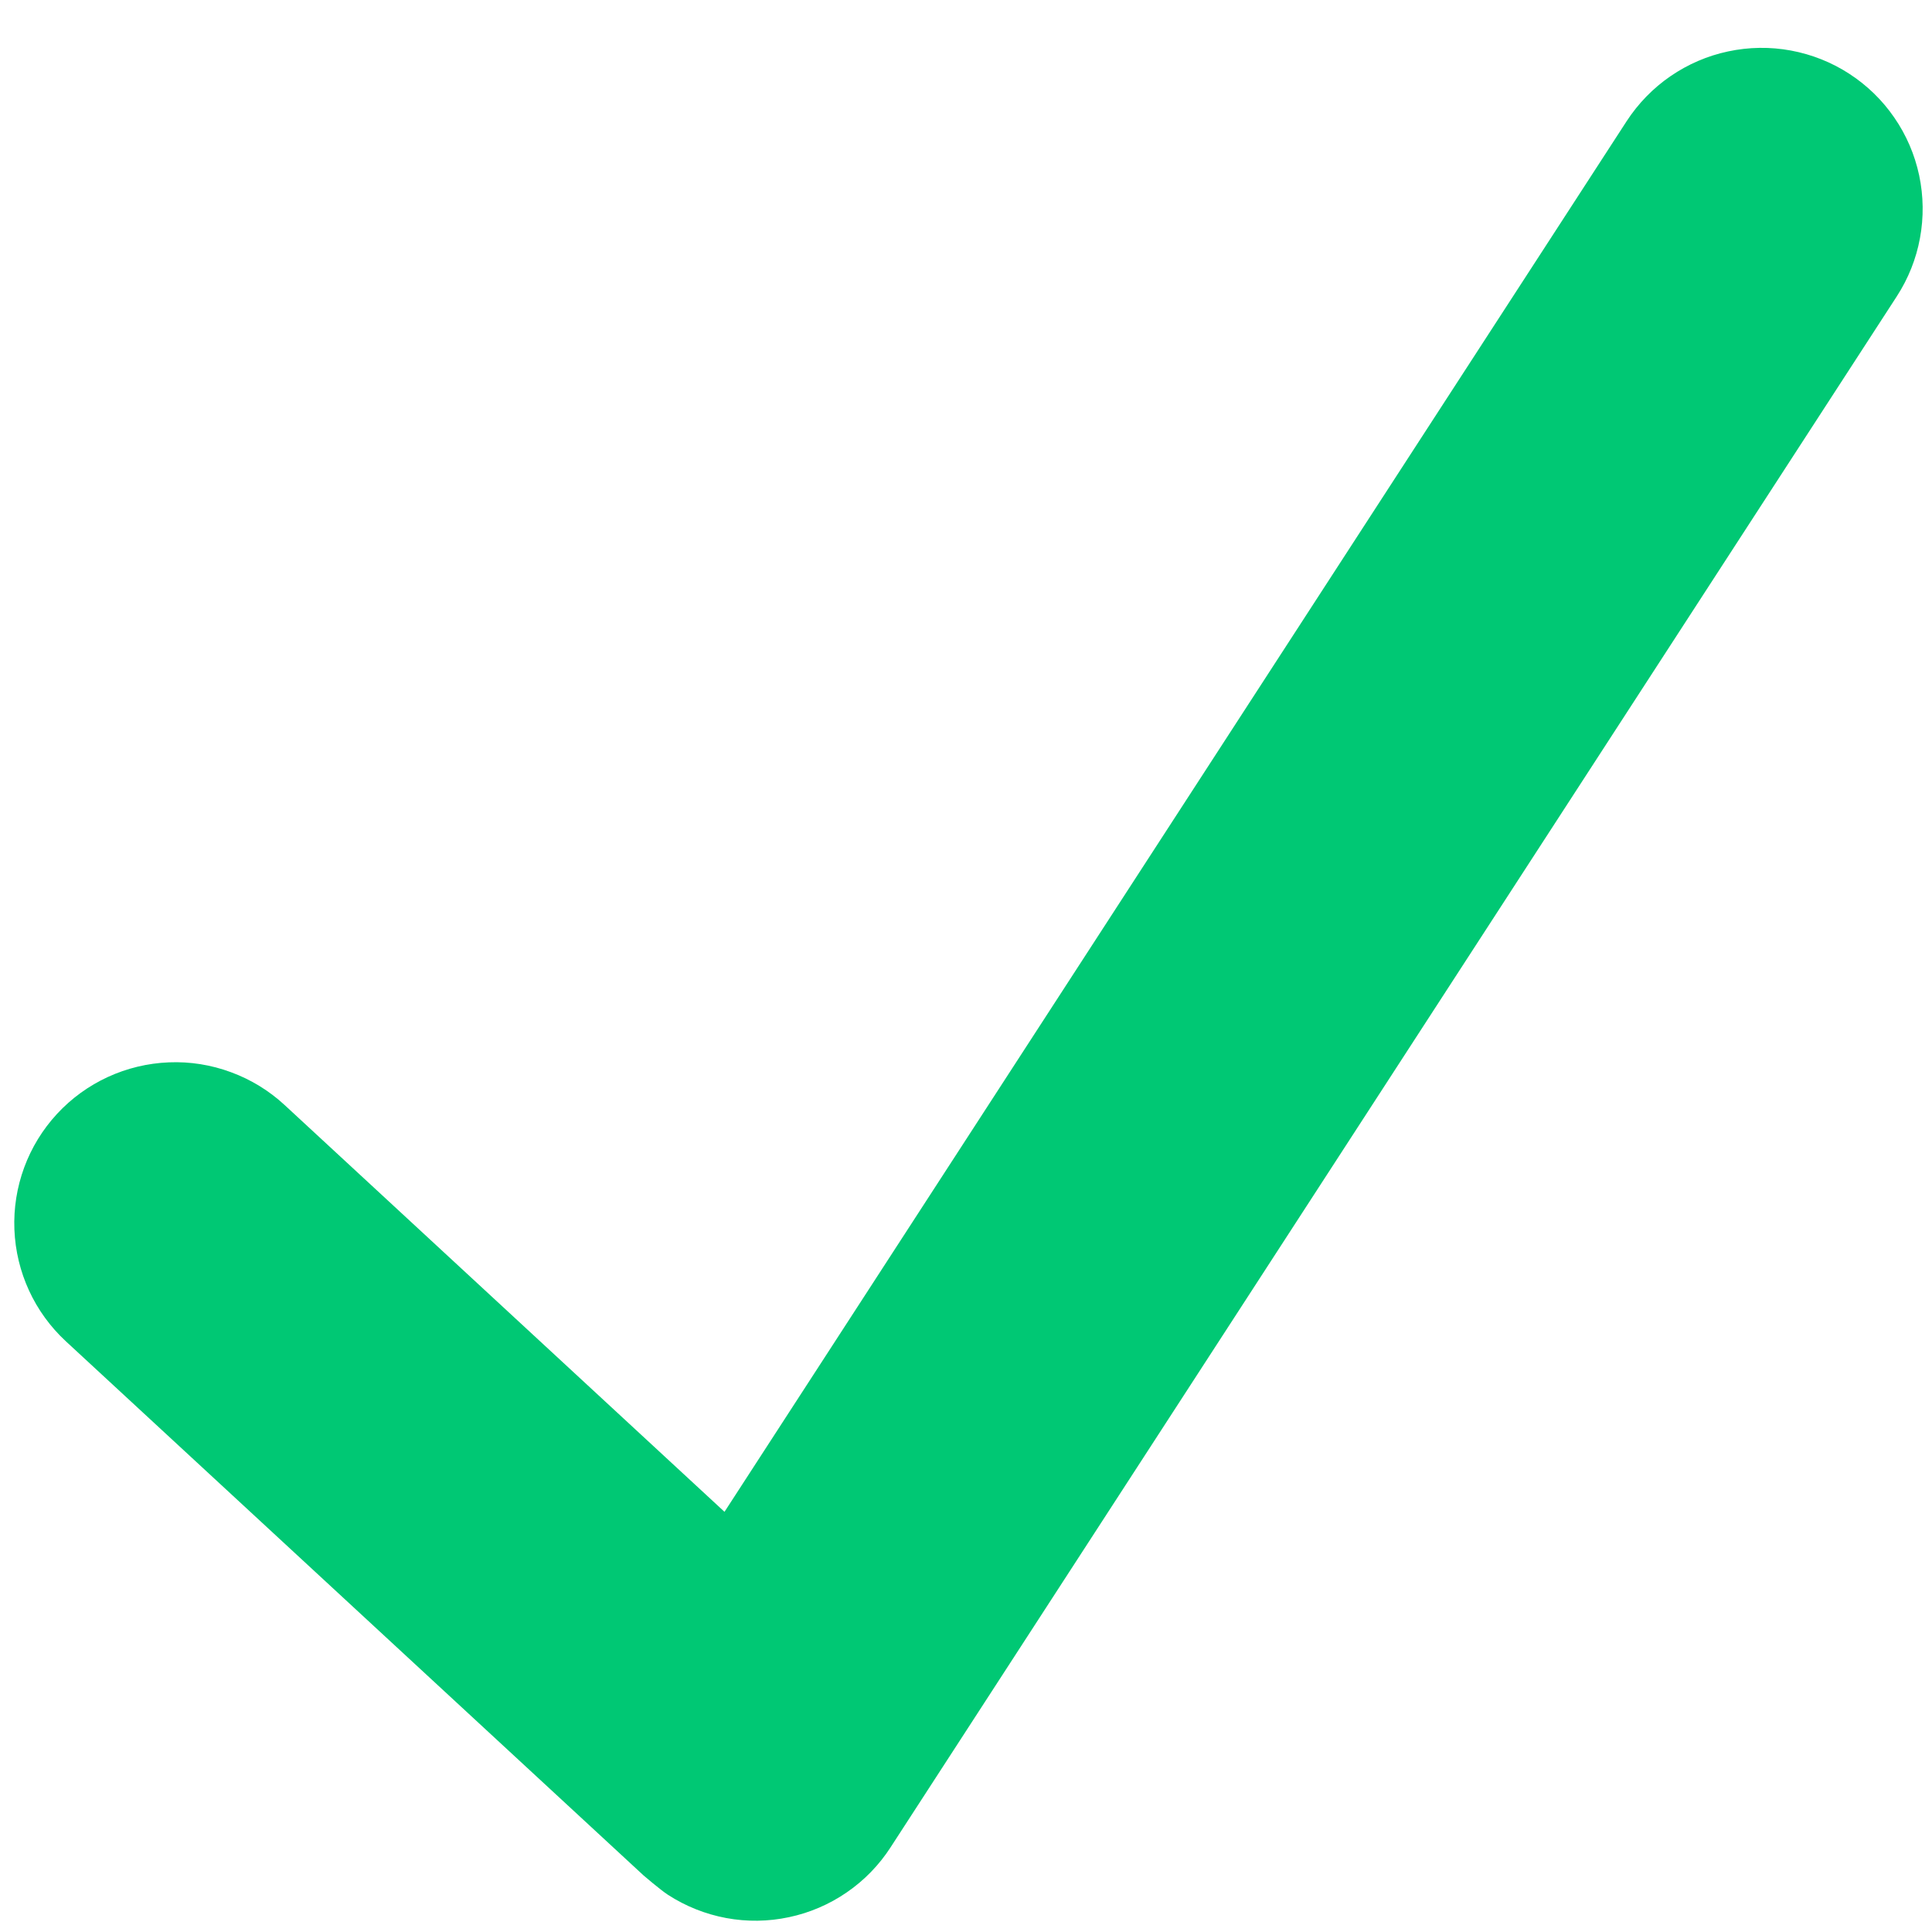
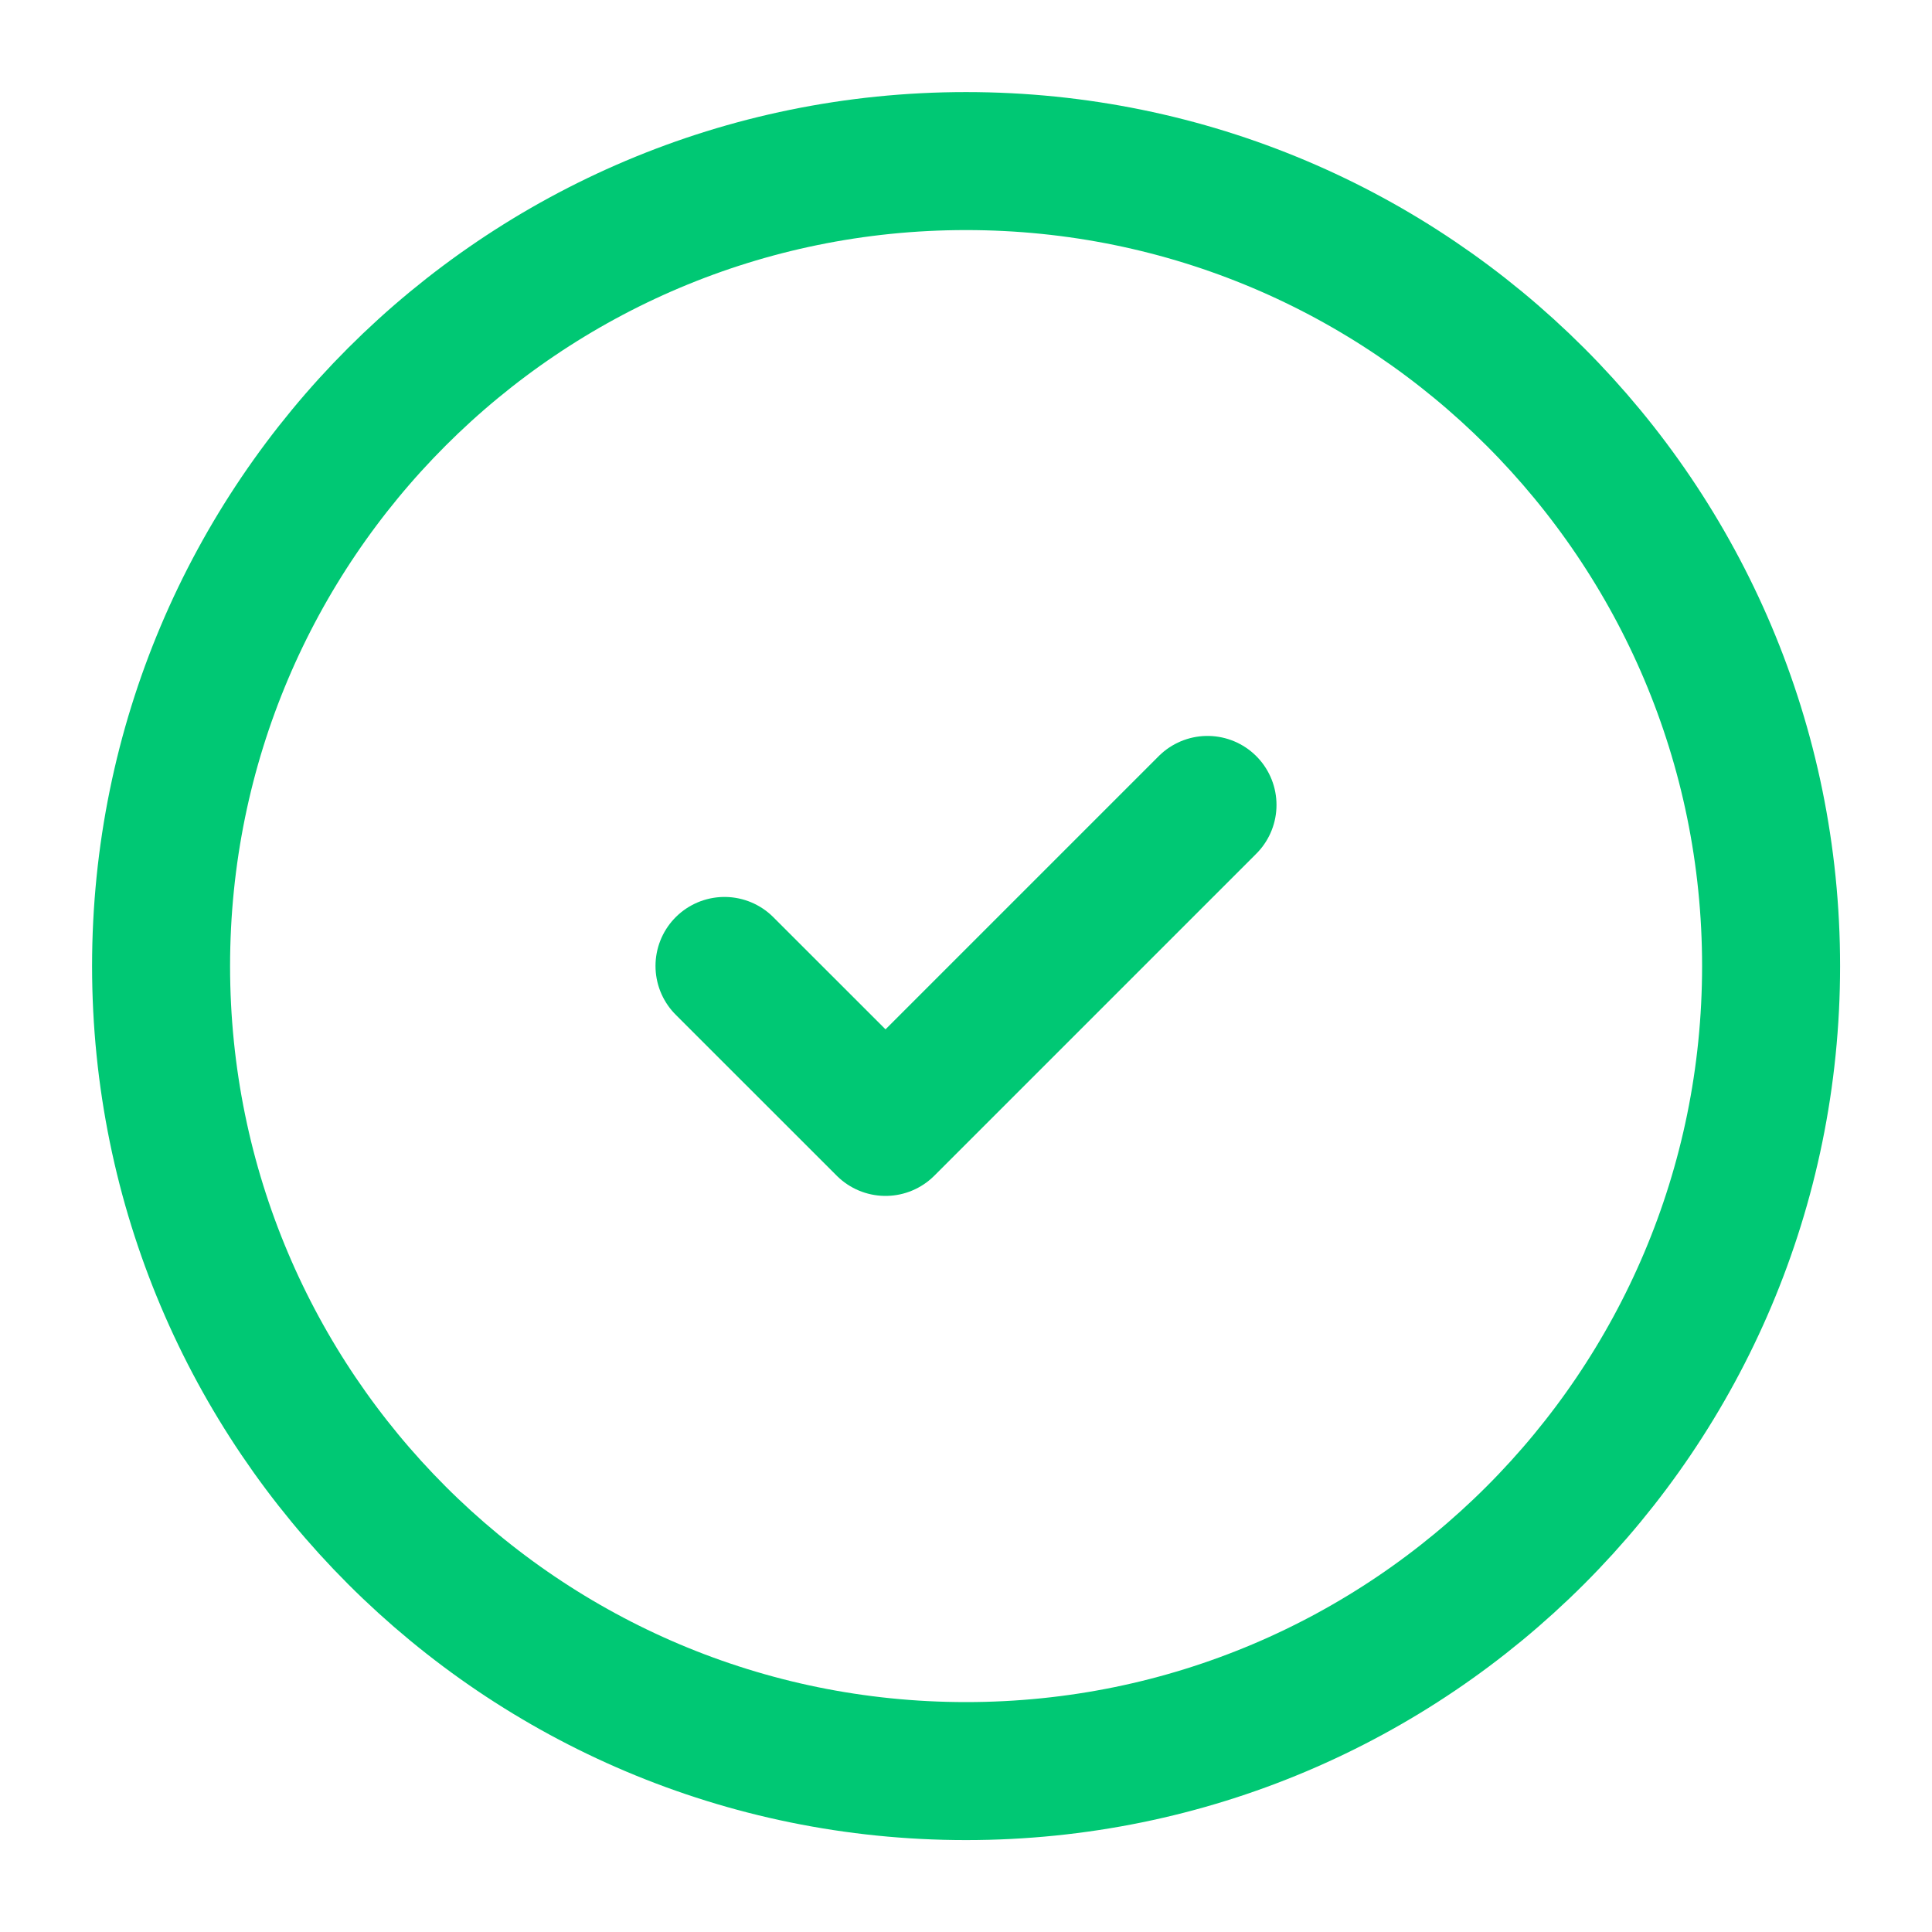
- <svg xmlns="http://www.w3.org/2000/svg" width="31" height="31" viewBox="0 0 31 31" fill="none">
-   <path d="M29.673 1.184C29.389 0.999 29.07 0.873 28.737 0.811C28.403 0.749 28.061 0.754 27.729 0.825C27.397 0.895 27.083 1.031 26.803 1.223C26.524 1.415 26.285 1.661 26.1 1.945L11.625 24.258L4.566 17.73C4.317 17.5 4.025 17.321 3.706 17.204C3.388 17.086 3.05 17.032 2.711 17.046C2.026 17.073 1.38 17.37 0.915 17.873C0.45 18.376 0.204 19.043 0.231 19.728C0.258 20.413 0.555 21.058 1.058 21.523L10.327 30.093C10.327 30.093 10.593 30.322 10.716 30.402C11.001 30.587 11.319 30.714 11.653 30.776C11.987 30.838 12.329 30.833 12.661 30.762C12.993 30.692 13.308 30.556 13.587 30.364C13.867 30.172 14.106 29.926 14.29 29.641L30.434 4.757C30.619 4.472 30.746 4.154 30.807 3.821C30.869 3.487 30.864 3.145 30.794 2.813C30.723 2.481 30.588 2.166 30.395 1.887C30.203 1.607 29.958 1.369 29.673 1.184Z" fill="#00C874" />
+ <svg xmlns="http://www.w3.org/2000/svg" width="35" height="35" viewBox="0 0 35 35" fill="none">
+   <path d="M17.501 32.085C25.556 32.085 32.085 25.556 32.085 17.501C32.085 9.447 25.556 2.918 17.501 2.918C9.447 2.918 2.918 9.447 2.918 17.501C2.918 25.556 9.447 32.085 17.501 32.085Z" stroke="#00C874" stroke-width="2.5" stroke-linecap="round" stroke-linejoin="round" />
+   <path d="M13.125 17.499L16.042 20.415L21.875 14.582" stroke="#00C874" stroke-width="2.5" stroke-linecap="round" stroke-linejoin="round" />
</svg>
